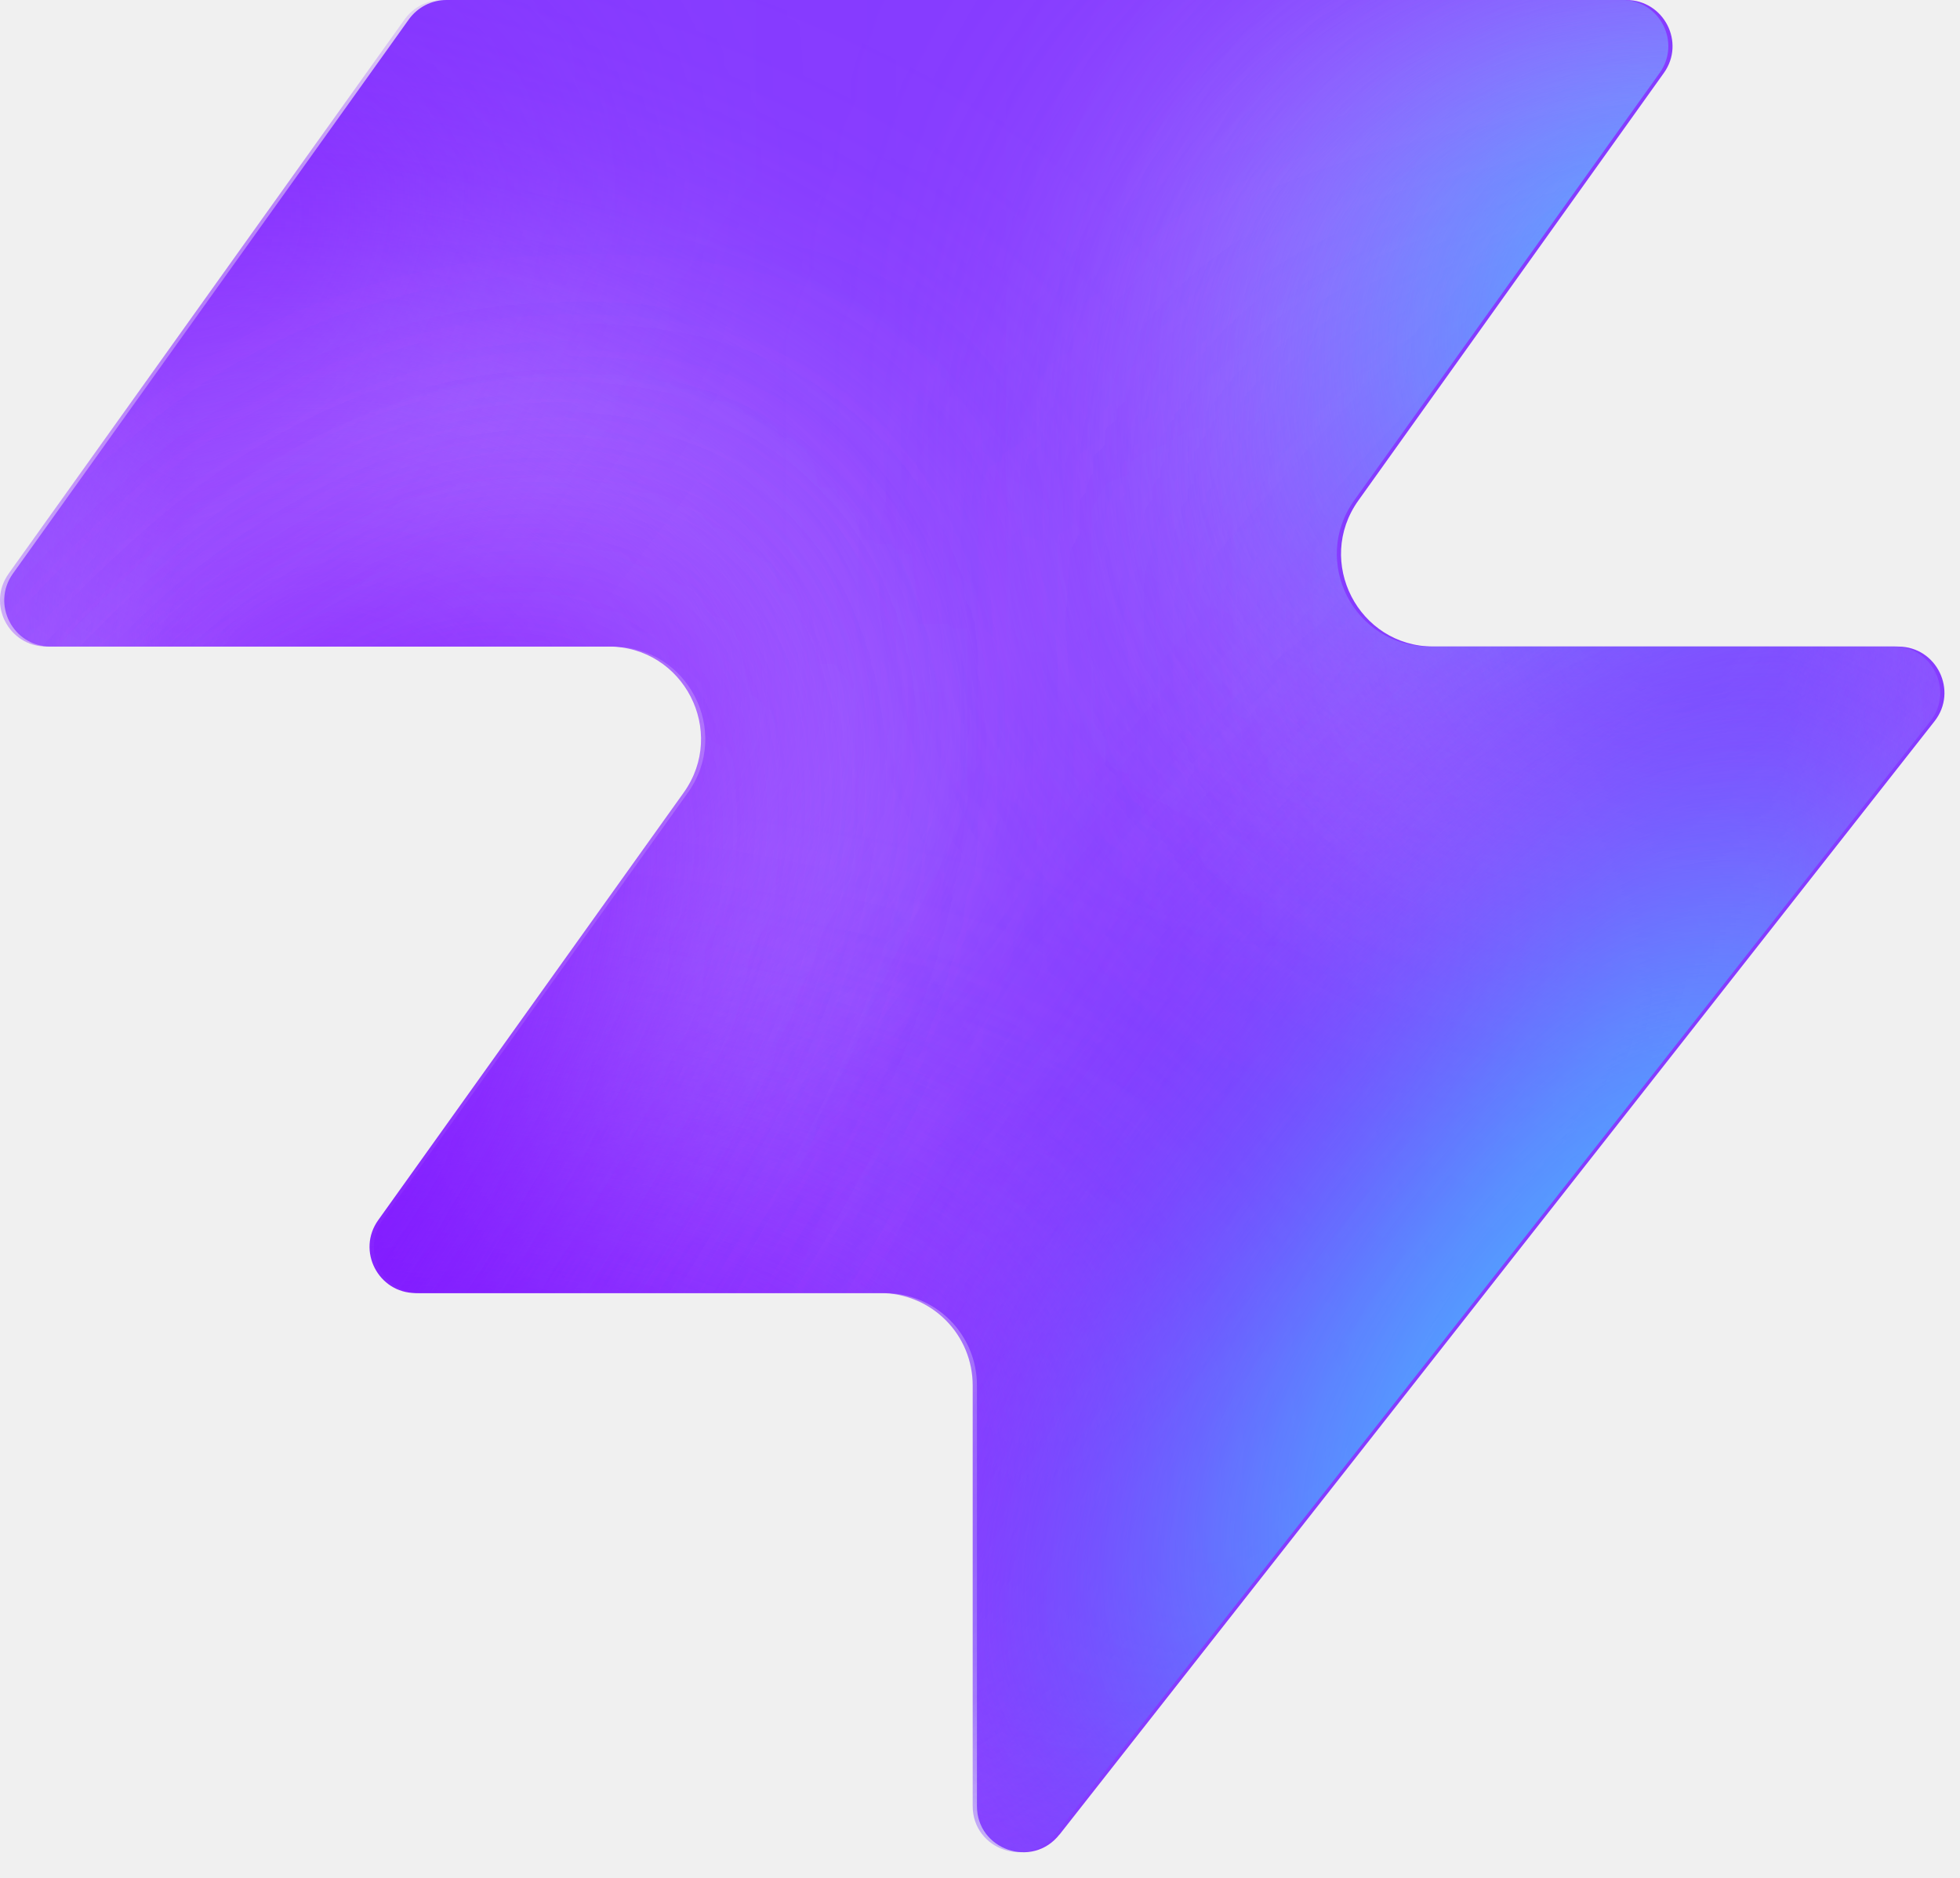
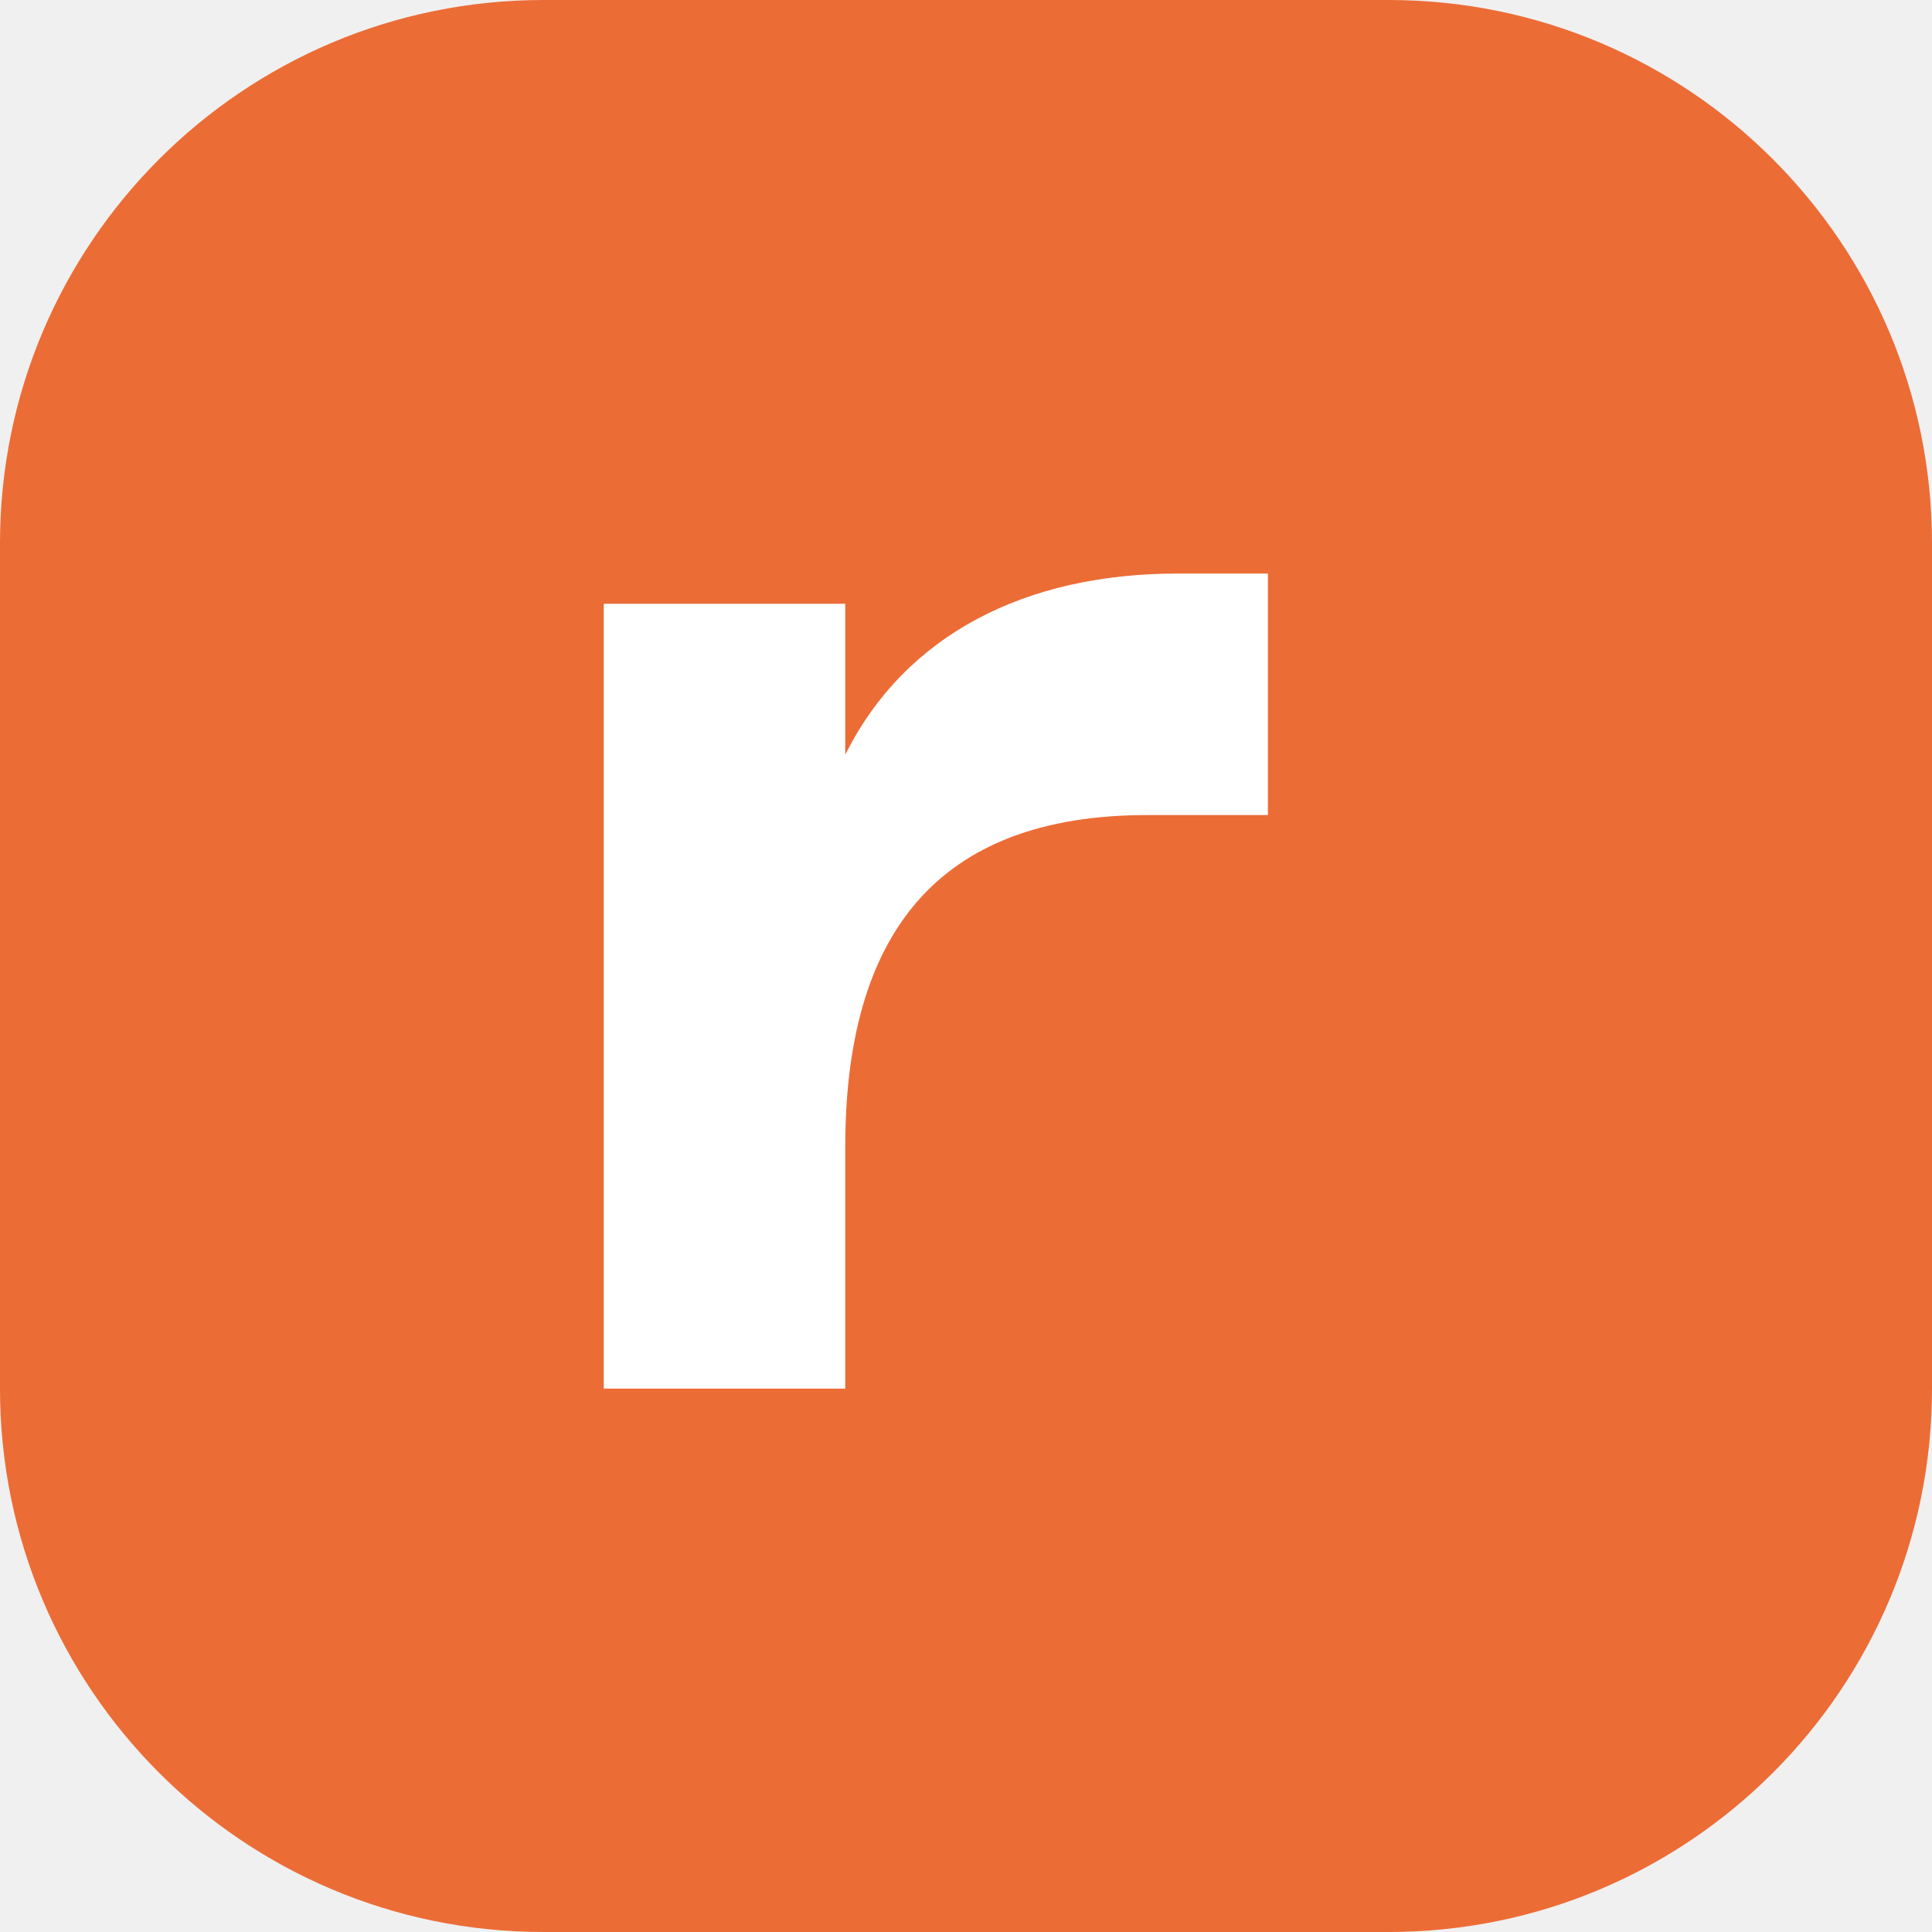
- <svg xmlns="http://www.w3.org/2000/svg" width="48" height="46" fill="none" viewBox="0 0 48 46">
-   <path fill="#863bff" d="M25.946 44.938c-.664.845-2.021.375-2.021-.698V33.937a2.26 2.26 0 0 0-2.262-2.262H10.287c-.92 0-1.456-1.04-.92-1.788l7.48-10.471c1.07-1.497 0-3.578-1.842-3.578H1.237c-.92 0-1.456-1.04-.92-1.788L10.013.474c.214-.297.556-.474.92-.474h28.894c.92 0 1.456 1.04.92 1.788l-7.48 10.471c-1.07 1.498 0 3.579 1.842 3.579h11.377c.943 0 1.473 1.088.89 1.83L25.947 44.94z" style="fill:#863bff;fill:color(display-p3 .525 .23 1);fill-opacity:1" />
-   <mask id="a" width="48" height="46" x="0" y="0" maskUnits="userSpaceOnUse" style="mask-type:alpha">
-     <path fill="#000" d="M25.842 44.938c-.664.844-2.021.375-2.021-.698V33.937a2.26 2.26 0 0 0-2.262-2.262H10.183c-.92 0-1.456-1.04-.92-1.788l7.48-10.471c1.07-1.498 0-3.579-1.842-3.579H1.133c-.92 0-1.456-1.04-.92-1.787L9.91.473c.214-.297.556-.474.92-.474h28.894c.92 0 1.456 1.04.92 1.788l-7.48 10.471c-1.07 1.498 0 3.578 1.842 3.578h11.377c.943 0 1.473 1.088.89 1.832L25.843 44.94z" style="fill:#000;fill-opacity:1" />
-   </mask>
-   <g mask="url(#a)">
-     <g filter="url(#b)">
-       <ellipse cx="5.508" cy="14.704" fill="#ede6ff" rx="5.508" ry="14.704" style="fill:#ede6ff;fill:color(display-p3 .927 .903 1);fill-opacity:1" transform="matrix(.00324 1 1 -.00324 -4.47 31.516)" />
-     </g>
-     <g filter="url(#c)">
-       <ellipse cx="10.399" cy="29.851" fill="#ede6ff" rx="10.399" ry="29.851" style="fill:#ede6ff;fill:color(display-p3 .927 .903 1);fill-opacity:1" transform="matrix(.00324 1 1 -.00324 -39.328 7.883)" />
-     </g>
-     <g filter="url(#d)">
-       <ellipse cx="5.508" cy="30.487" fill="#7e14ff" rx="5.508" ry="30.487" style="fill:#7e14ff;fill:color(display-p3 .492 .077 1);fill-opacity:1" transform="rotate(89.814 -25.913 -14.639)scale(1 -1)" />
-     </g>
-     <g filter="url(#e)">
-       <ellipse cx="5.508" cy="30.599" fill="#7e14ff" rx="5.508" ry="30.599" style="fill:#7e14ff;fill:color(display-p3 .492 .077 1);fill-opacity:1" transform="rotate(89.814 -32.644 -3.334)scale(1 -1)" />
-     </g>
-     <g filter="url(#f)">
-       <ellipse cx="5.508" cy="30.599" fill="#7e14ff" rx="5.508" ry="30.599" style="fill:#7e14ff;fill:color(display-p3 .492 .077 1);fill-opacity:1" transform="matrix(.00324 1 1 -.00324 -34.34 30.47)" />
-     </g>
-     <g filter="url(#g)">
-       <ellipse cx="14.072" cy="22.078" fill="#ede6ff" rx="14.072" ry="22.078" style="fill:#ede6ff;fill:color(display-p3 .927 .903 1);fill-opacity:1" transform="rotate(93.35 24.506 48.493)scale(-1 1)" />
-     </g>
-     <g filter="url(#h)">
-       <ellipse cx="3.47" cy="21.501" fill="#7e14ff" rx="3.47" ry="21.501" style="fill:#7e14ff;fill:color(display-p3 .492 .077 1);fill-opacity:1" transform="rotate(89.009 28.708 47.59)scale(-1 1)" />
-     </g>
-     <g filter="url(#i)">
-       <ellipse cx="3.47" cy="21.501" fill="#7e14ff" rx="3.47" ry="21.501" style="fill:#7e14ff;fill:color(display-p3 .492 .077 1);fill-opacity:1" transform="rotate(89.009 28.708 47.59)scale(-1 1)" />
-     </g>
-     <g filter="url(#j)">
-       <ellipse cx=".387" cy="8.972" fill="#7e14ff" rx="4.407" ry="29.108" style="fill:#7e14ff;fill:color(display-p3 .492 .077 1);fill-opacity:1" transform="rotate(39.51 .387 8.972)" />
-     </g>
-     <g filter="url(#k)">
-       <ellipse cx="47.523" cy="-6.092" fill="#7e14ff" rx="4.407" ry="29.108" style="fill:#7e14ff;fill:color(display-p3 .492 .077 1);fill-opacity:1" transform="rotate(37.892 47.523 -6.092)" />
-     </g>
-     <g filter="url(#l)">
-       <ellipse cx="41.412" cy="6.333" fill="#47bfff" rx="5.971" ry="9.665" style="fill:#47bfff;fill:color(display-p3 .28 .748 1);fill-opacity:1" transform="rotate(37.892 41.412 6.333)" />
-     </g>
-     <g filter="url(#m)">
-       <ellipse cx="-1.879" cy="38.332" fill="#7e14ff" rx="4.407" ry="29.108" style="fill:#7e14ff;fill:color(display-p3 .492 .077 1);fill-opacity:1" transform="rotate(37.892 -1.88 38.332)" />
-     </g>
-     <g filter="url(#n)">
-       <ellipse cx="-1.879" cy="38.332" fill="#7e14ff" rx="4.407" ry="29.108" style="fill:#7e14ff;fill:color(display-p3 .492 .077 1);fill-opacity:1" transform="rotate(37.892 -1.88 38.332)" />
-     </g>
-     <g filter="url(#o)">
-       <ellipse cx="35.651" cy="29.907" fill="#7e14ff" rx="4.407" ry="29.108" style="fill:#7e14ff;fill:color(display-p3 .492 .077 1);fill-opacity:1" transform="rotate(37.892 35.651 29.907)" />
-     </g>
-     <g filter="url(#p)">
-       <ellipse cx="38.418" cy="32.4" fill="#47bfff" rx="5.971" ry="15.297" style="fill:#47bfff;fill:color(display-p3 .28 .748 1);fill-opacity:1" transform="rotate(37.892 38.418 32.4)" />
-     </g>
-   </g>
-   <defs>
-     <filter id="b" width="60.045" height="41.654" x="-19.77" y="16.149" color-interpolation-filters="sRGB" filterUnits="userSpaceOnUse">
-       <feFlood flood-opacity="0" result="BackgroundImageFix" />
-       <feBlend in="SourceGraphic" in2="BackgroundImageFix" result="shape" />
-       <feGaussianBlur result="effect1_foregroundBlur_2002_17158" stdDeviation="7.659" />
-     </filter>
-     <filter id="c" width="90.34" height="51.437" x="-54.613" y="-7.533" color-interpolation-filters="sRGB" filterUnits="userSpaceOnUse">
-       <feFlood flood-opacity="0" result="BackgroundImageFix" />
-       <feBlend in="SourceGraphic" in2="BackgroundImageFix" result="shape" />
-       <feGaussianBlur result="effect1_foregroundBlur_2002_17158" stdDeviation="7.659" />
-     </filter>
-     <filter id="d" width="79.355" height="29.4" x="-49.64" y="2.03" color-interpolation-filters="sRGB" filterUnits="userSpaceOnUse">
-       <feFlood flood-opacity="0" result="BackgroundImageFix" />
-       <feBlend in="SourceGraphic" in2="BackgroundImageFix" result="shape" />
-       <feGaussianBlur result="effect1_foregroundBlur_2002_17158" stdDeviation="4.596" />
-     </filter>
-     <filter id="e" width="79.579" height="29.4" x="-45.045" y="20.029" color-interpolation-filters="sRGB" filterUnits="userSpaceOnUse">
-       <feFlood flood-opacity="0" result="BackgroundImageFix" />
-       <feBlend in="SourceGraphic" in2="BackgroundImageFix" result="shape" />
-       <feGaussianBlur result="effect1_foregroundBlur_2002_17158" stdDeviation="4.596" />
-     </filter>
-     <filter id="f" width="79.579" height="29.4" x="-43.513" y="21.178" color-interpolation-filters="sRGB" filterUnits="userSpaceOnUse">
-       <feFlood flood-opacity="0" result="BackgroundImageFix" />
-       <feBlend in="SourceGraphic" in2="BackgroundImageFix" result="shape" />
-       <feGaussianBlur result="effect1_foregroundBlur_2002_17158" stdDeviation="4.596" />
-     </filter>
-     <filter id="g" width="74.749" height="58.852" x="15.756" y="-17.901" color-interpolation-filters="sRGB" filterUnits="userSpaceOnUse">
-       <feFlood flood-opacity="0" result="BackgroundImageFix" />
-       <feBlend in="SourceGraphic" in2="BackgroundImageFix" result="shape" />
-       <feGaussianBlur result="effect1_foregroundBlur_2002_17158" stdDeviation="7.659" />
-     </filter>
-     <filter id="h" width="61.377" height="25.362" x="23.548" y="2.284" color-interpolation-filters="sRGB" filterUnits="userSpaceOnUse">
-       <feFlood flood-opacity="0" result="BackgroundImageFix" />
-       <feBlend in="SourceGraphic" in2="BackgroundImageFix" result="shape" />
-       <feGaussianBlur result="effect1_foregroundBlur_2002_17158" stdDeviation="4.596" />
-     </filter>
-     <filter id="i" width="61.377" height="25.362" x="23.548" y="2.284" color-interpolation-filters="sRGB" filterUnits="userSpaceOnUse">
-       <feFlood flood-opacity="0" result="BackgroundImageFix" />
-       <feBlend in="SourceGraphic" in2="BackgroundImageFix" result="shape" />
-       <feGaussianBlur result="effect1_foregroundBlur_2002_17158" stdDeviation="4.596" />
-     </filter>
-     <filter id="j" width="56.045" height="63.649" x="-27.636" y="-22.853" color-interpolation-filters="sRGB" filterUnits="userSpaceOnUse">
-       <feFlood flood-opacity="0" result="BackgroundImageFix" />
-       <feBlend in="SourceGraphic" in2="BackgroundImageFix" result="shape" />
-       <feGaussianBlur result="effect1_foregroundBlur_2002_17158" stdDeviation="4.596" />
-     </filter>
-     <filter id="k" width="54.814" height="64.646" x="20.116" y="-38.415" color-interpolation-filters="sRGB" filterUnits="userSpaceOnUse">
-       <feFlood flood-opacity="0" result="BackgroundImageFix" />
-       <feBlend in="SourceGraphic" in2="BackgroundImageFix" result="shape" />
-       <feGaussianBlur result="effect1_foregroundBlur_2002_17158" stdDeviation="4.596" />
-     </filter>
-     <filter id="l" width="33.541" height="35.313" x="24.641" y="-11.323" color-interpolation-filters="sRGB" filterUnits="userSpaceOnUse">
-       <feFlood flood-opacity="0" result="BackgroundImageFix" />
-       <feBlend in="SourceGraphic" in2="BackgroundImageFix" result="shape" />
-       <feGaussianBlur result="effect1_foregroundBlur_2002_17158" stdDeviation="4.596" />
-     </filter>
-     <filter id="m" width="54.814" height="64.646" x="-29.286" y="6.009" color-interpolation-filters="sRGB" filterUnits="userSpaceOnUse">
-       <feFlood flood-opacity="0" result="BackgroundImageFix" />
-       <feBlend in="SourceGraphic" in2="BackgroundImageFix" result="shape" />
-       <feGaussianBlur result="effect1_foregroundBlur_2002_17158" stdDeviation="4.596" />
-     </filter>
-     <filter id="n" width="54.814" height="64.646" x="-29.286" y="6.009" color-interpolation-filters="sRGB" filterUnits="userSpaceOnUse">
-       <feFlood flood-opacity="0" result="BackgroundImageFix" />
-       <feBlend in="SourceGraphic" in2="BackgroundImageFix" result="shape" />
-       <feGaussianBlur result="effect1_foregroundBlur_2002_17158" stdDeviation="4.596" />
-     </filter>
-     <filter id="o" width="54.814" height="64.646" x="8.244" y="-2.416" color-interpolation-filters="sRGB" filterUnits="userSpaceOnUse">
-       <feFlood flood-opacity="0" result="BackgroundImageFix" />
-       <feBlend in="SourceGraphic" in2="BackgroundImageFix" result="shape" />
-       <feGaussianBlur result="effect1_foregroundBlur_2002_17158" stdDeviation="4.596" />
-     </filter>
-     <filter id="p" width="39.409" height="43.623" x="18.713" y="10.588" color-interpolation-filters="sRGB" filterUnits="userSpaceOnUse">
-       <feFlood flood-opacity="0" result="BackgroundImageFix" />
-       <feBlend in="SourceGraphic" in2="BackgroundImageFix" result="shape" />
-       <feGaussianBlur result="effect1_foregroundBlur_2002_17158" stdDeviation="4.596" />
-     </filter>
-   </defs>
+ <svg xmlns="http://www.w3.org/2000/svg" viewBox="0 0 64 64">
+   <rect width="64" height="64" rx="18" fill="#ec6c36" />
+   <path fill="#fff" d="M20 46V20h8v5c2-4 6-6 11-6h3v8h-4c-7 0-10 4-10 11v8z" />
</svg>
